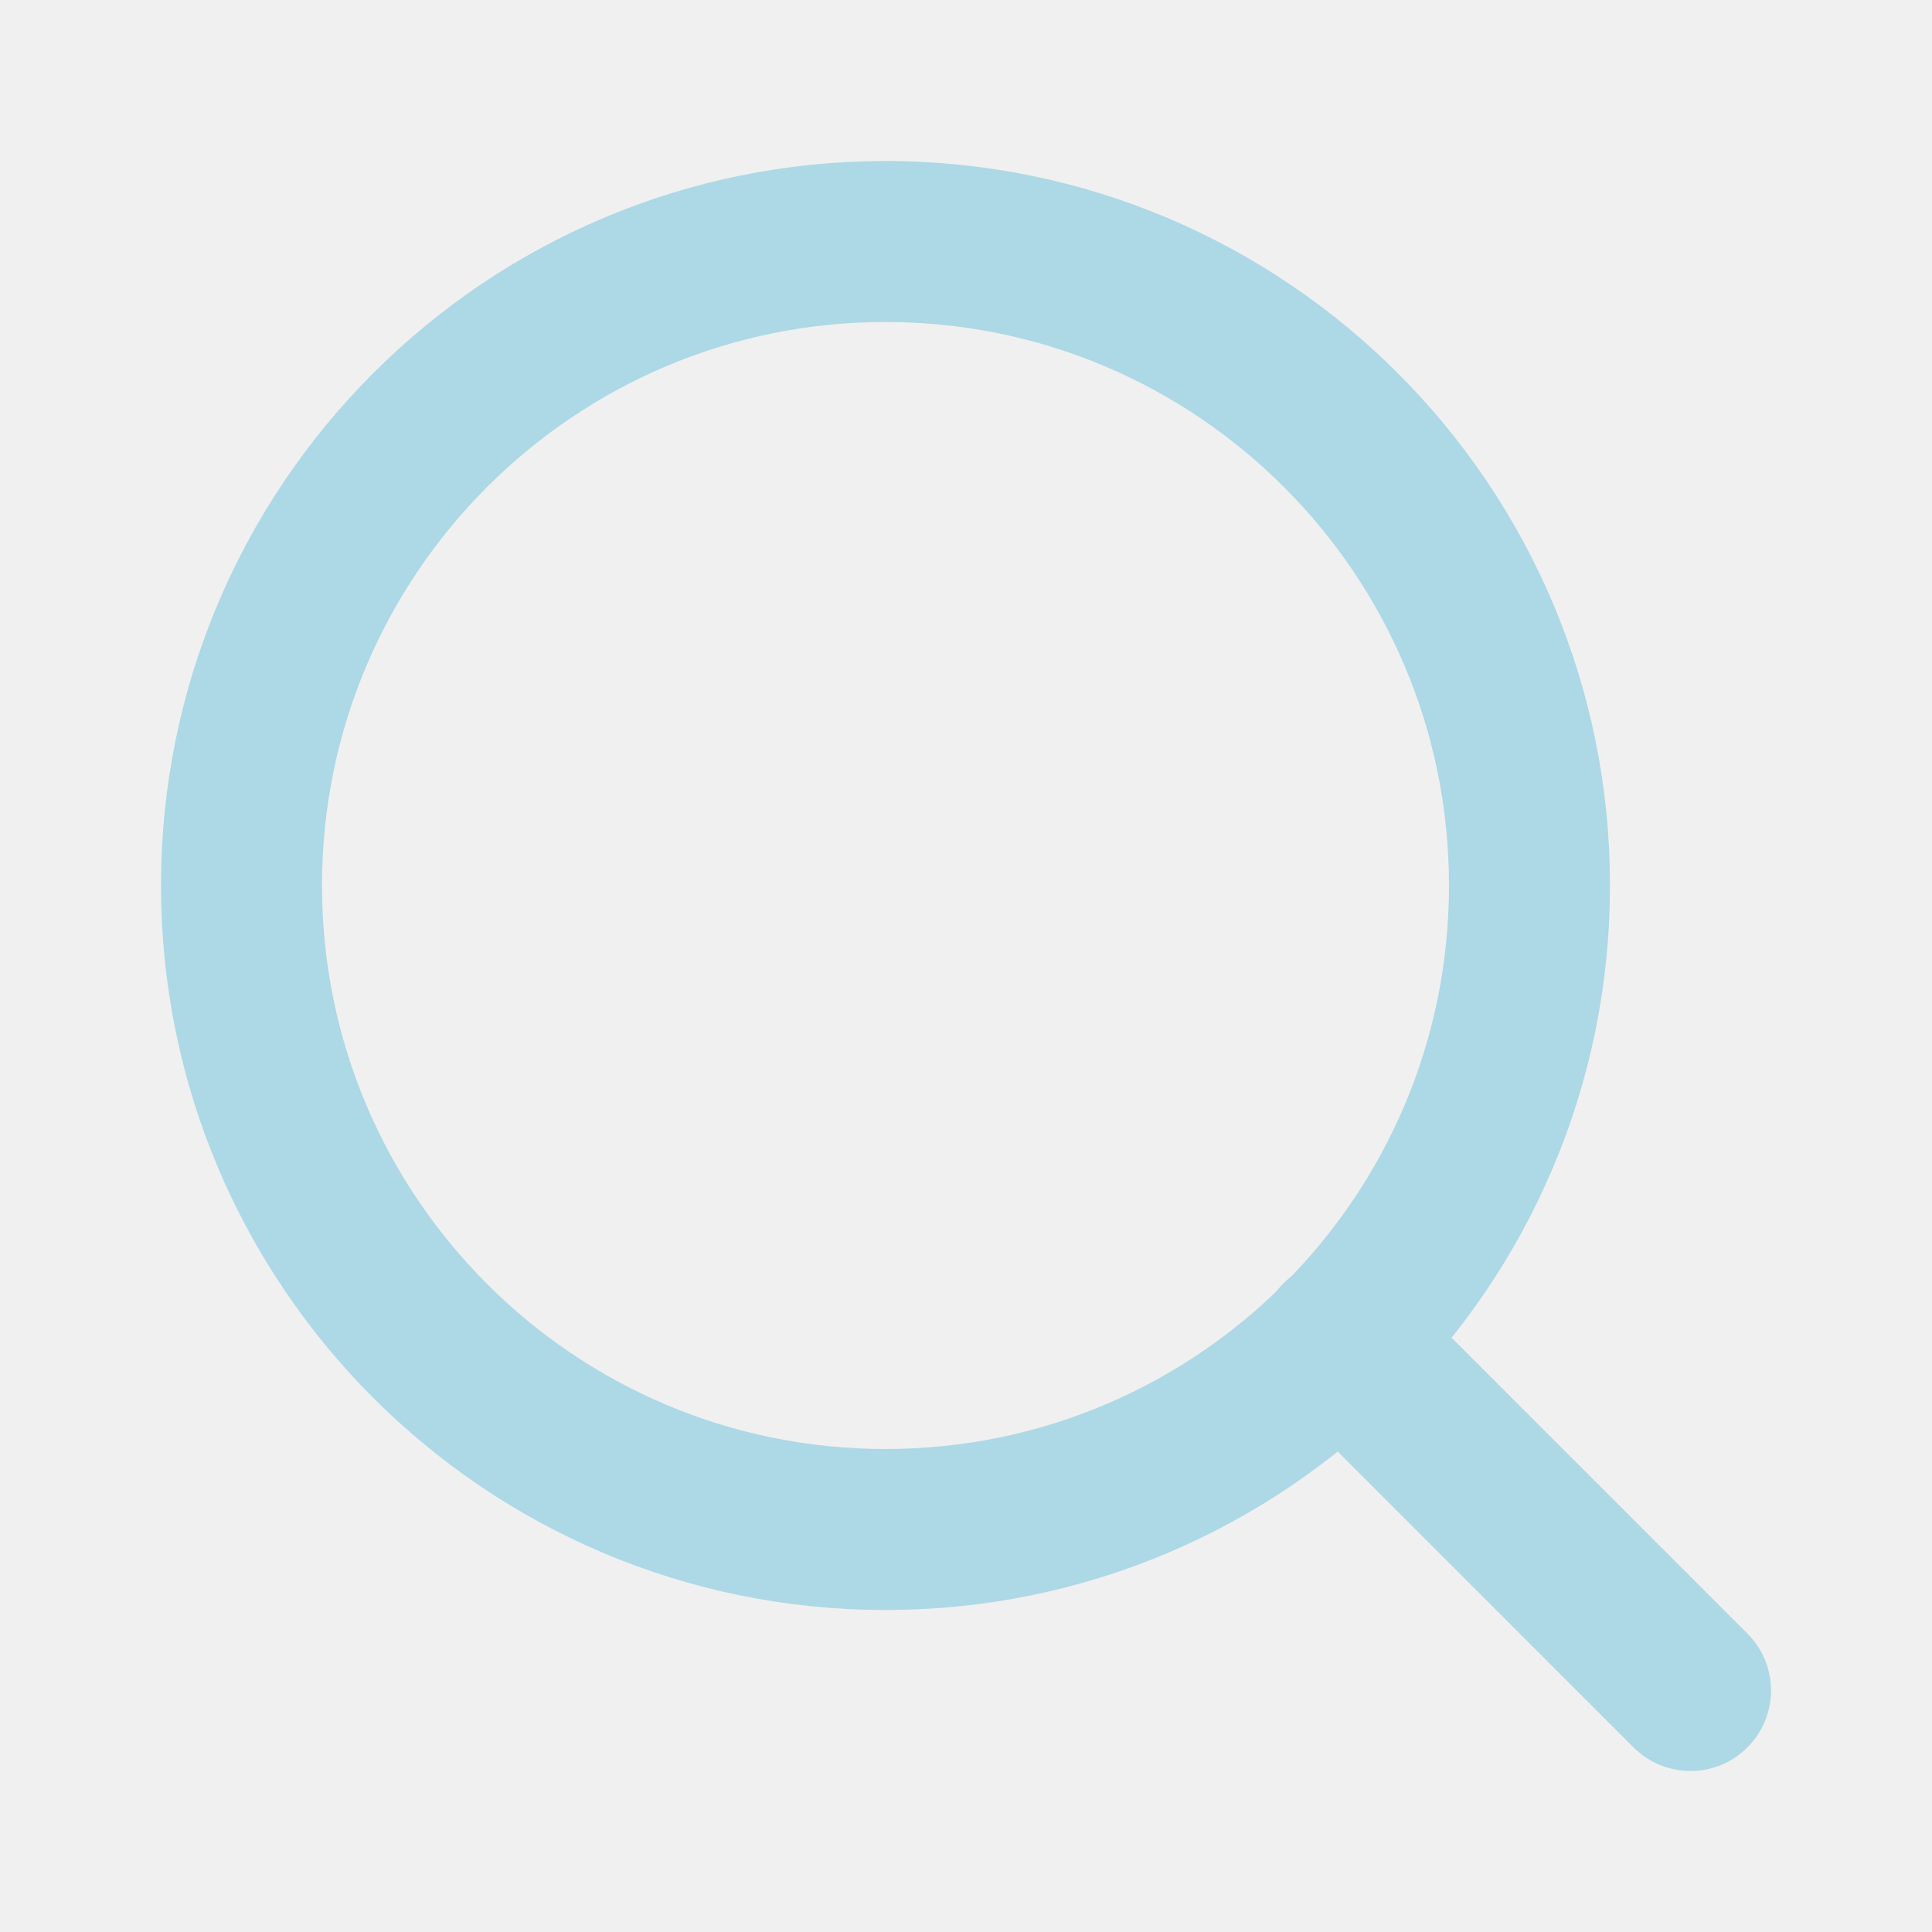
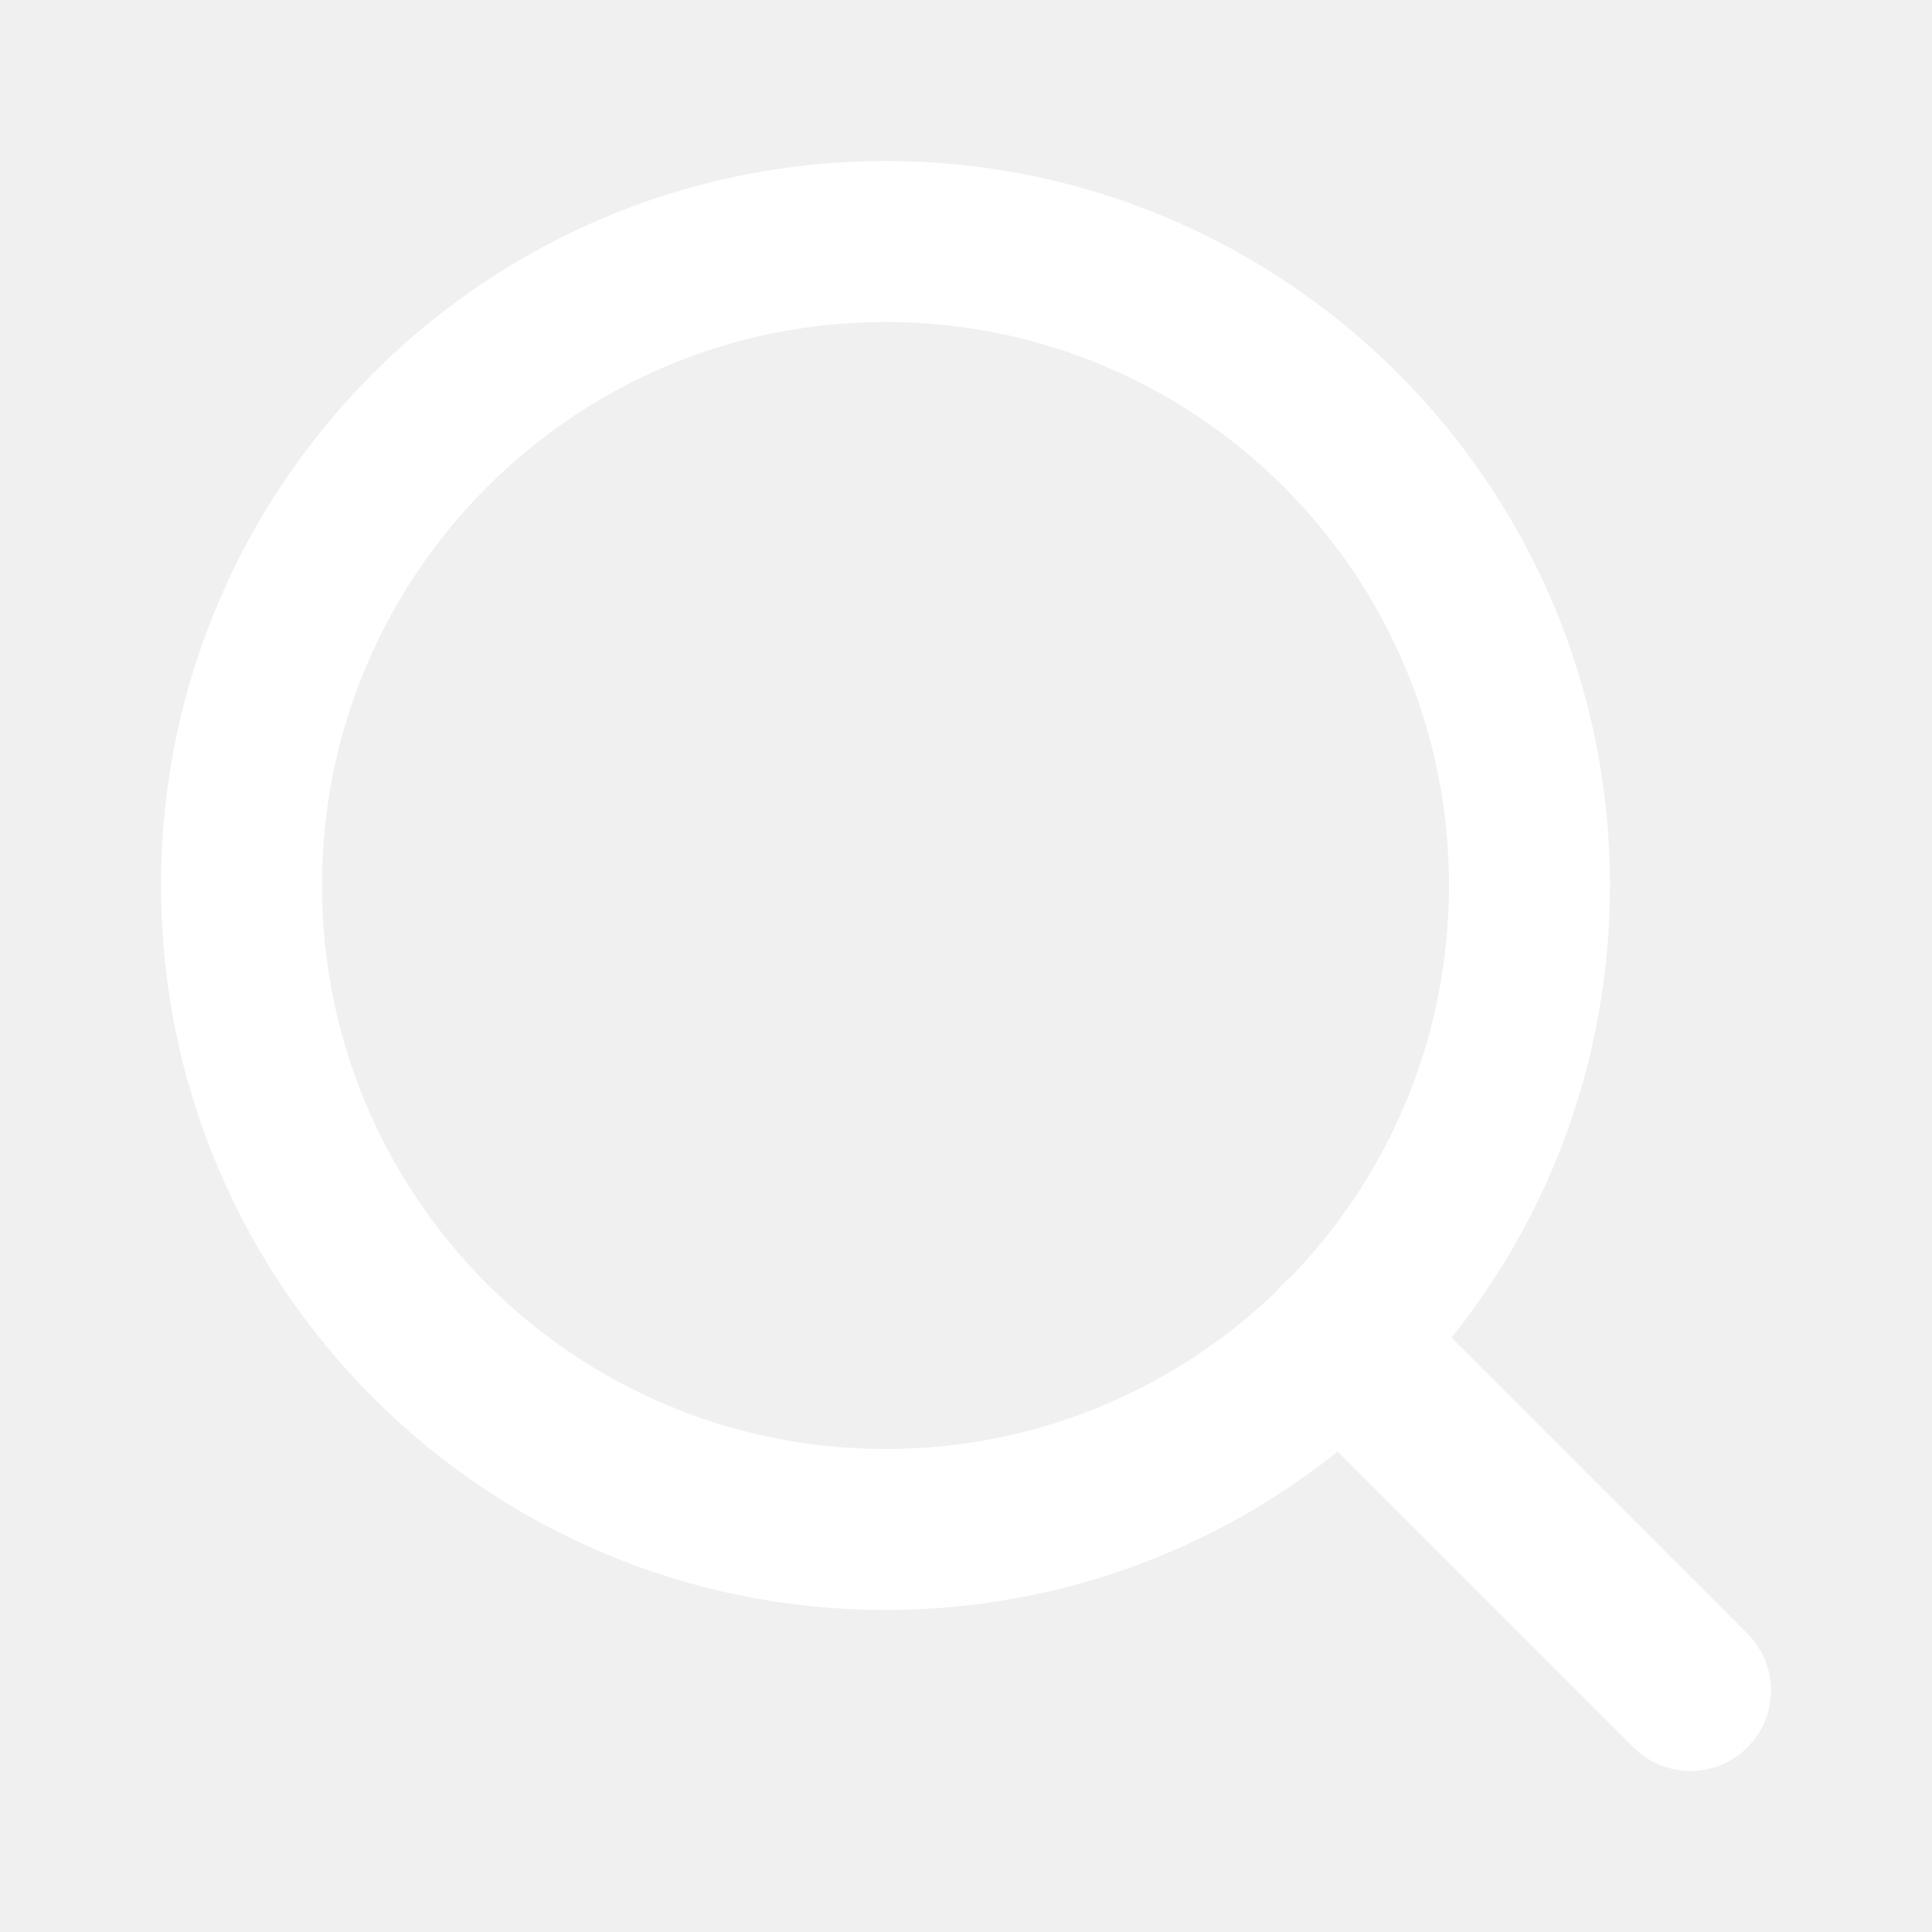
- <svg xmlns="http://www.w3.org/2000/svg" width="24" height="24" viewBox="0 0 24 24" fill="none" stroke="lightblue" stroke-width="2" stroke-linecap="round" stroke-linejoin="round" class="feather feather-search">
+ <svg xmlns="http://www.w3.org/2000/svg" width="24" height="24" viewBox="0 0 24 24" fill="none" stroke="#fff" stroke-width="2" stroke-linecap="round" stroke-linejoin="round" class="feather feather-search">
  <circle cx="11" cy="11" r="8" />
  <line x1="21" y1="21" x2="16.65" y2="16.65" />
</svg>
